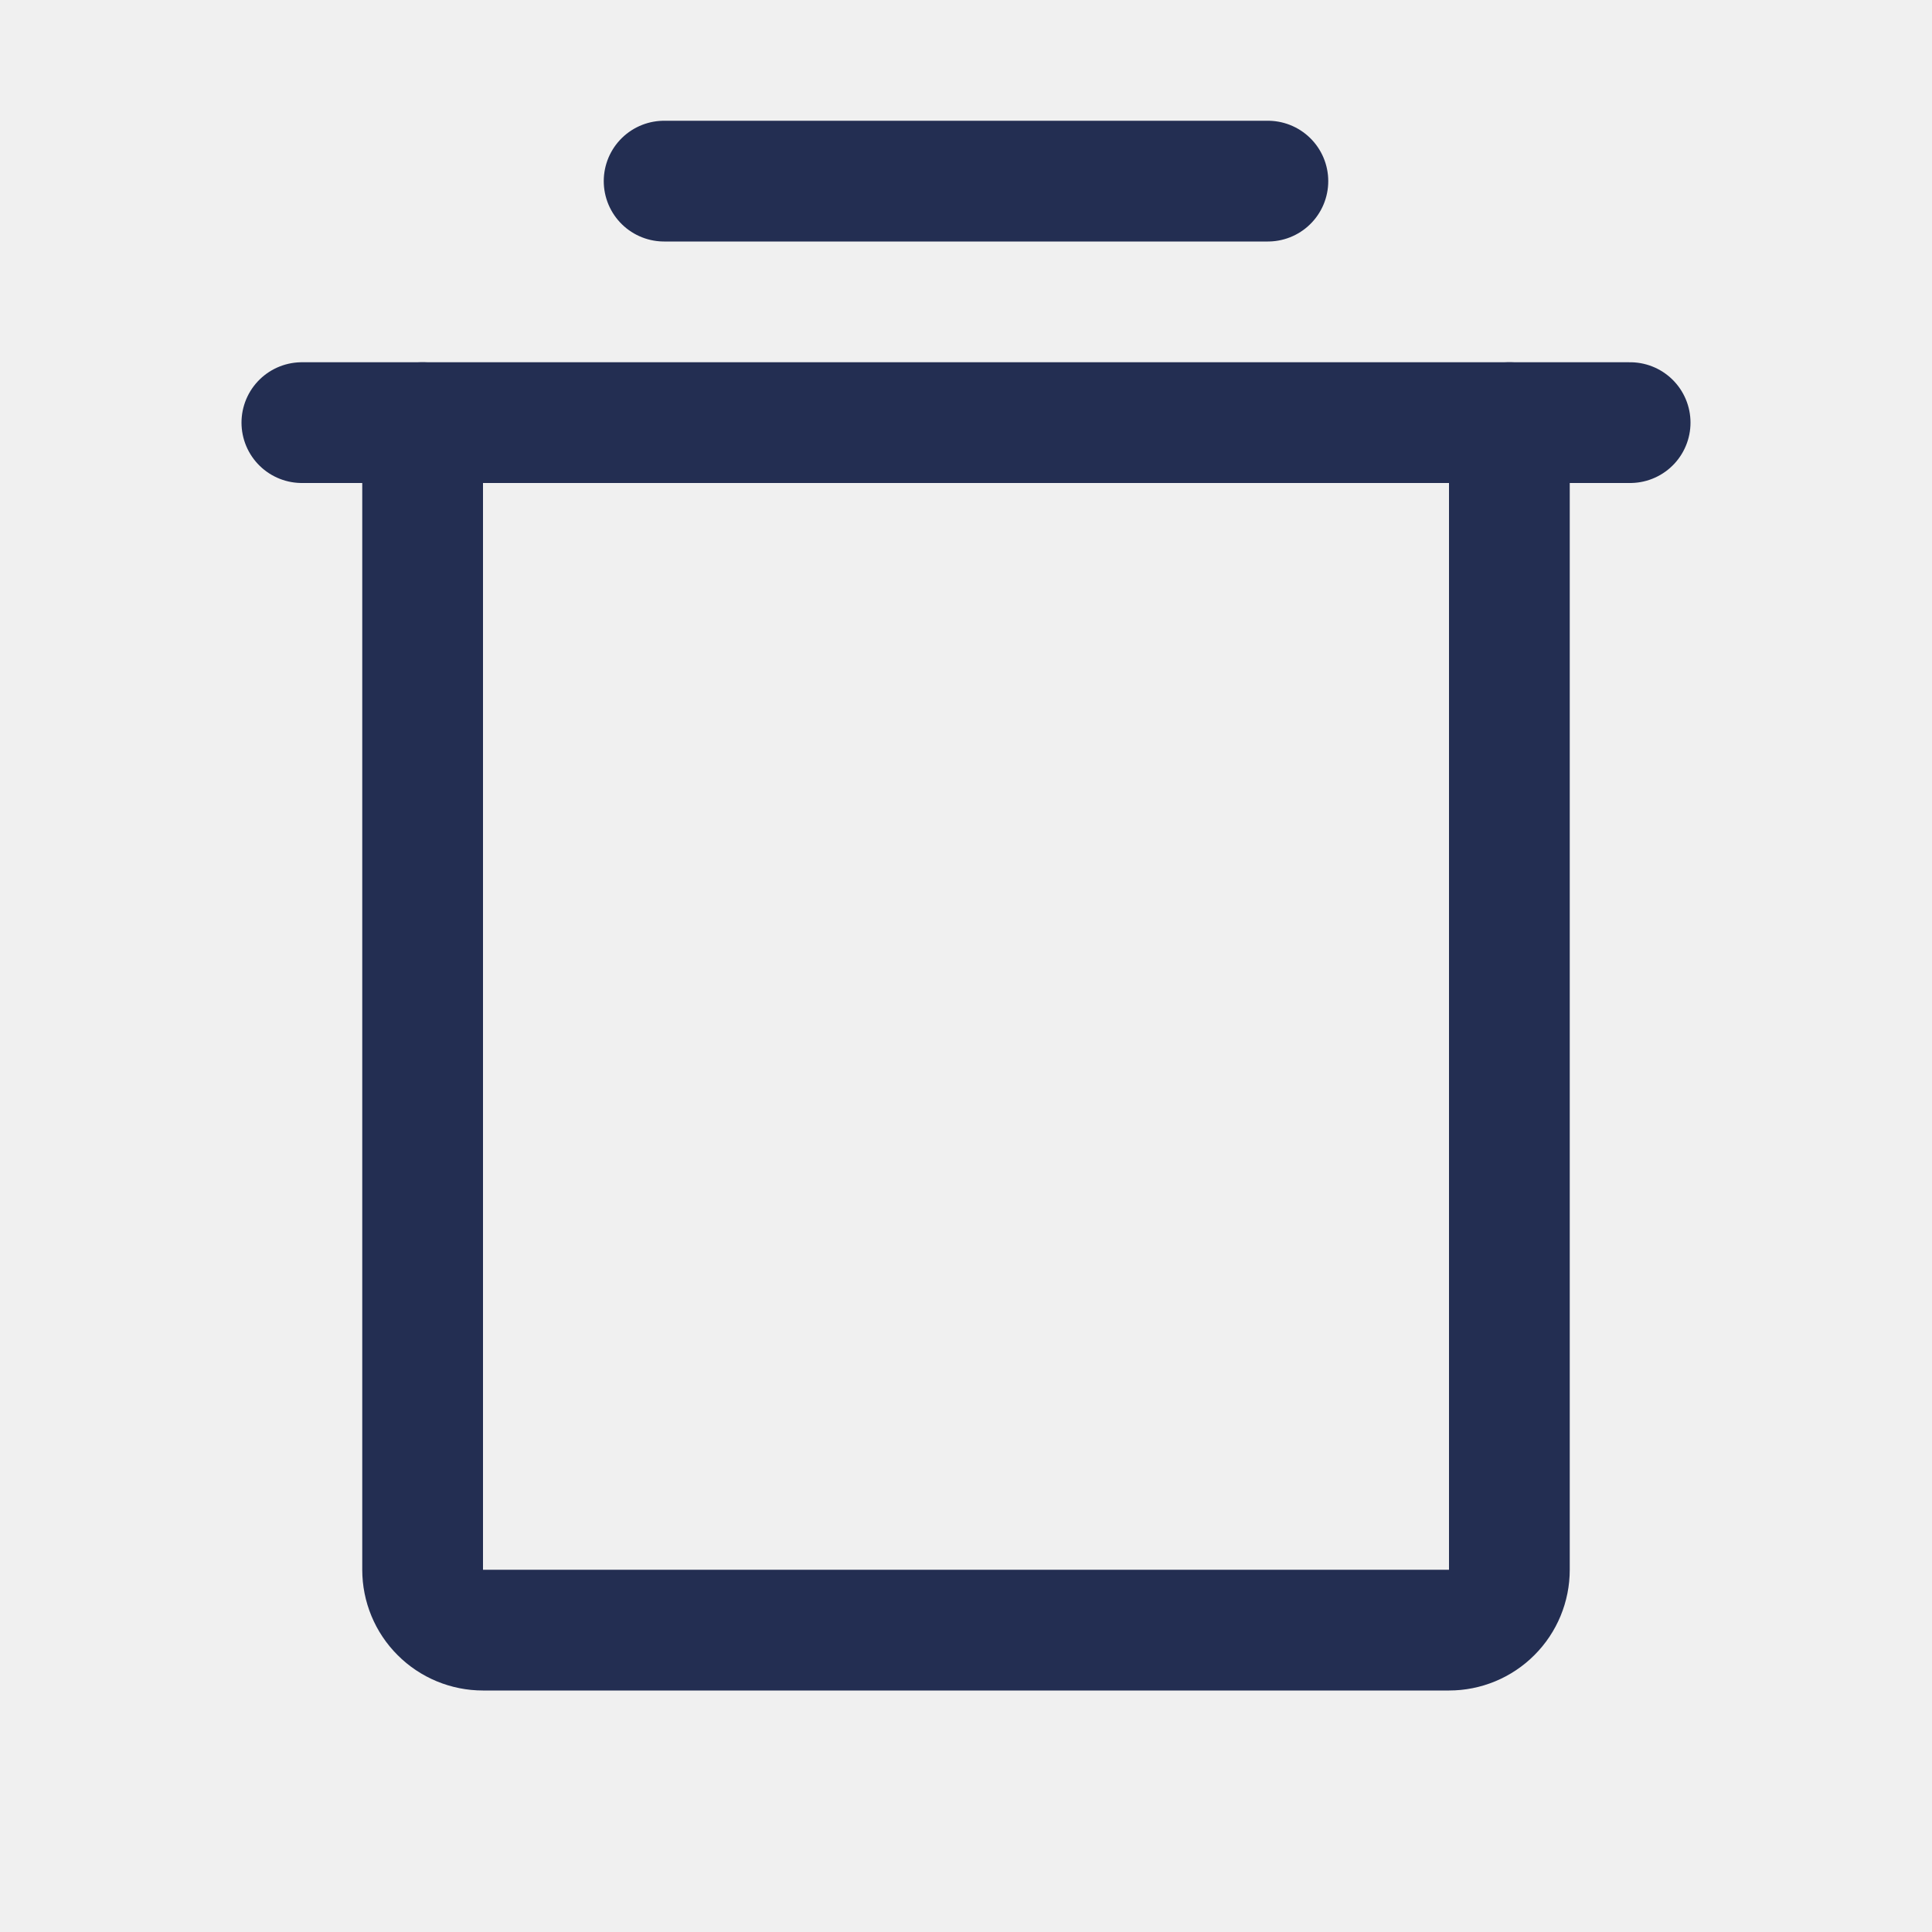
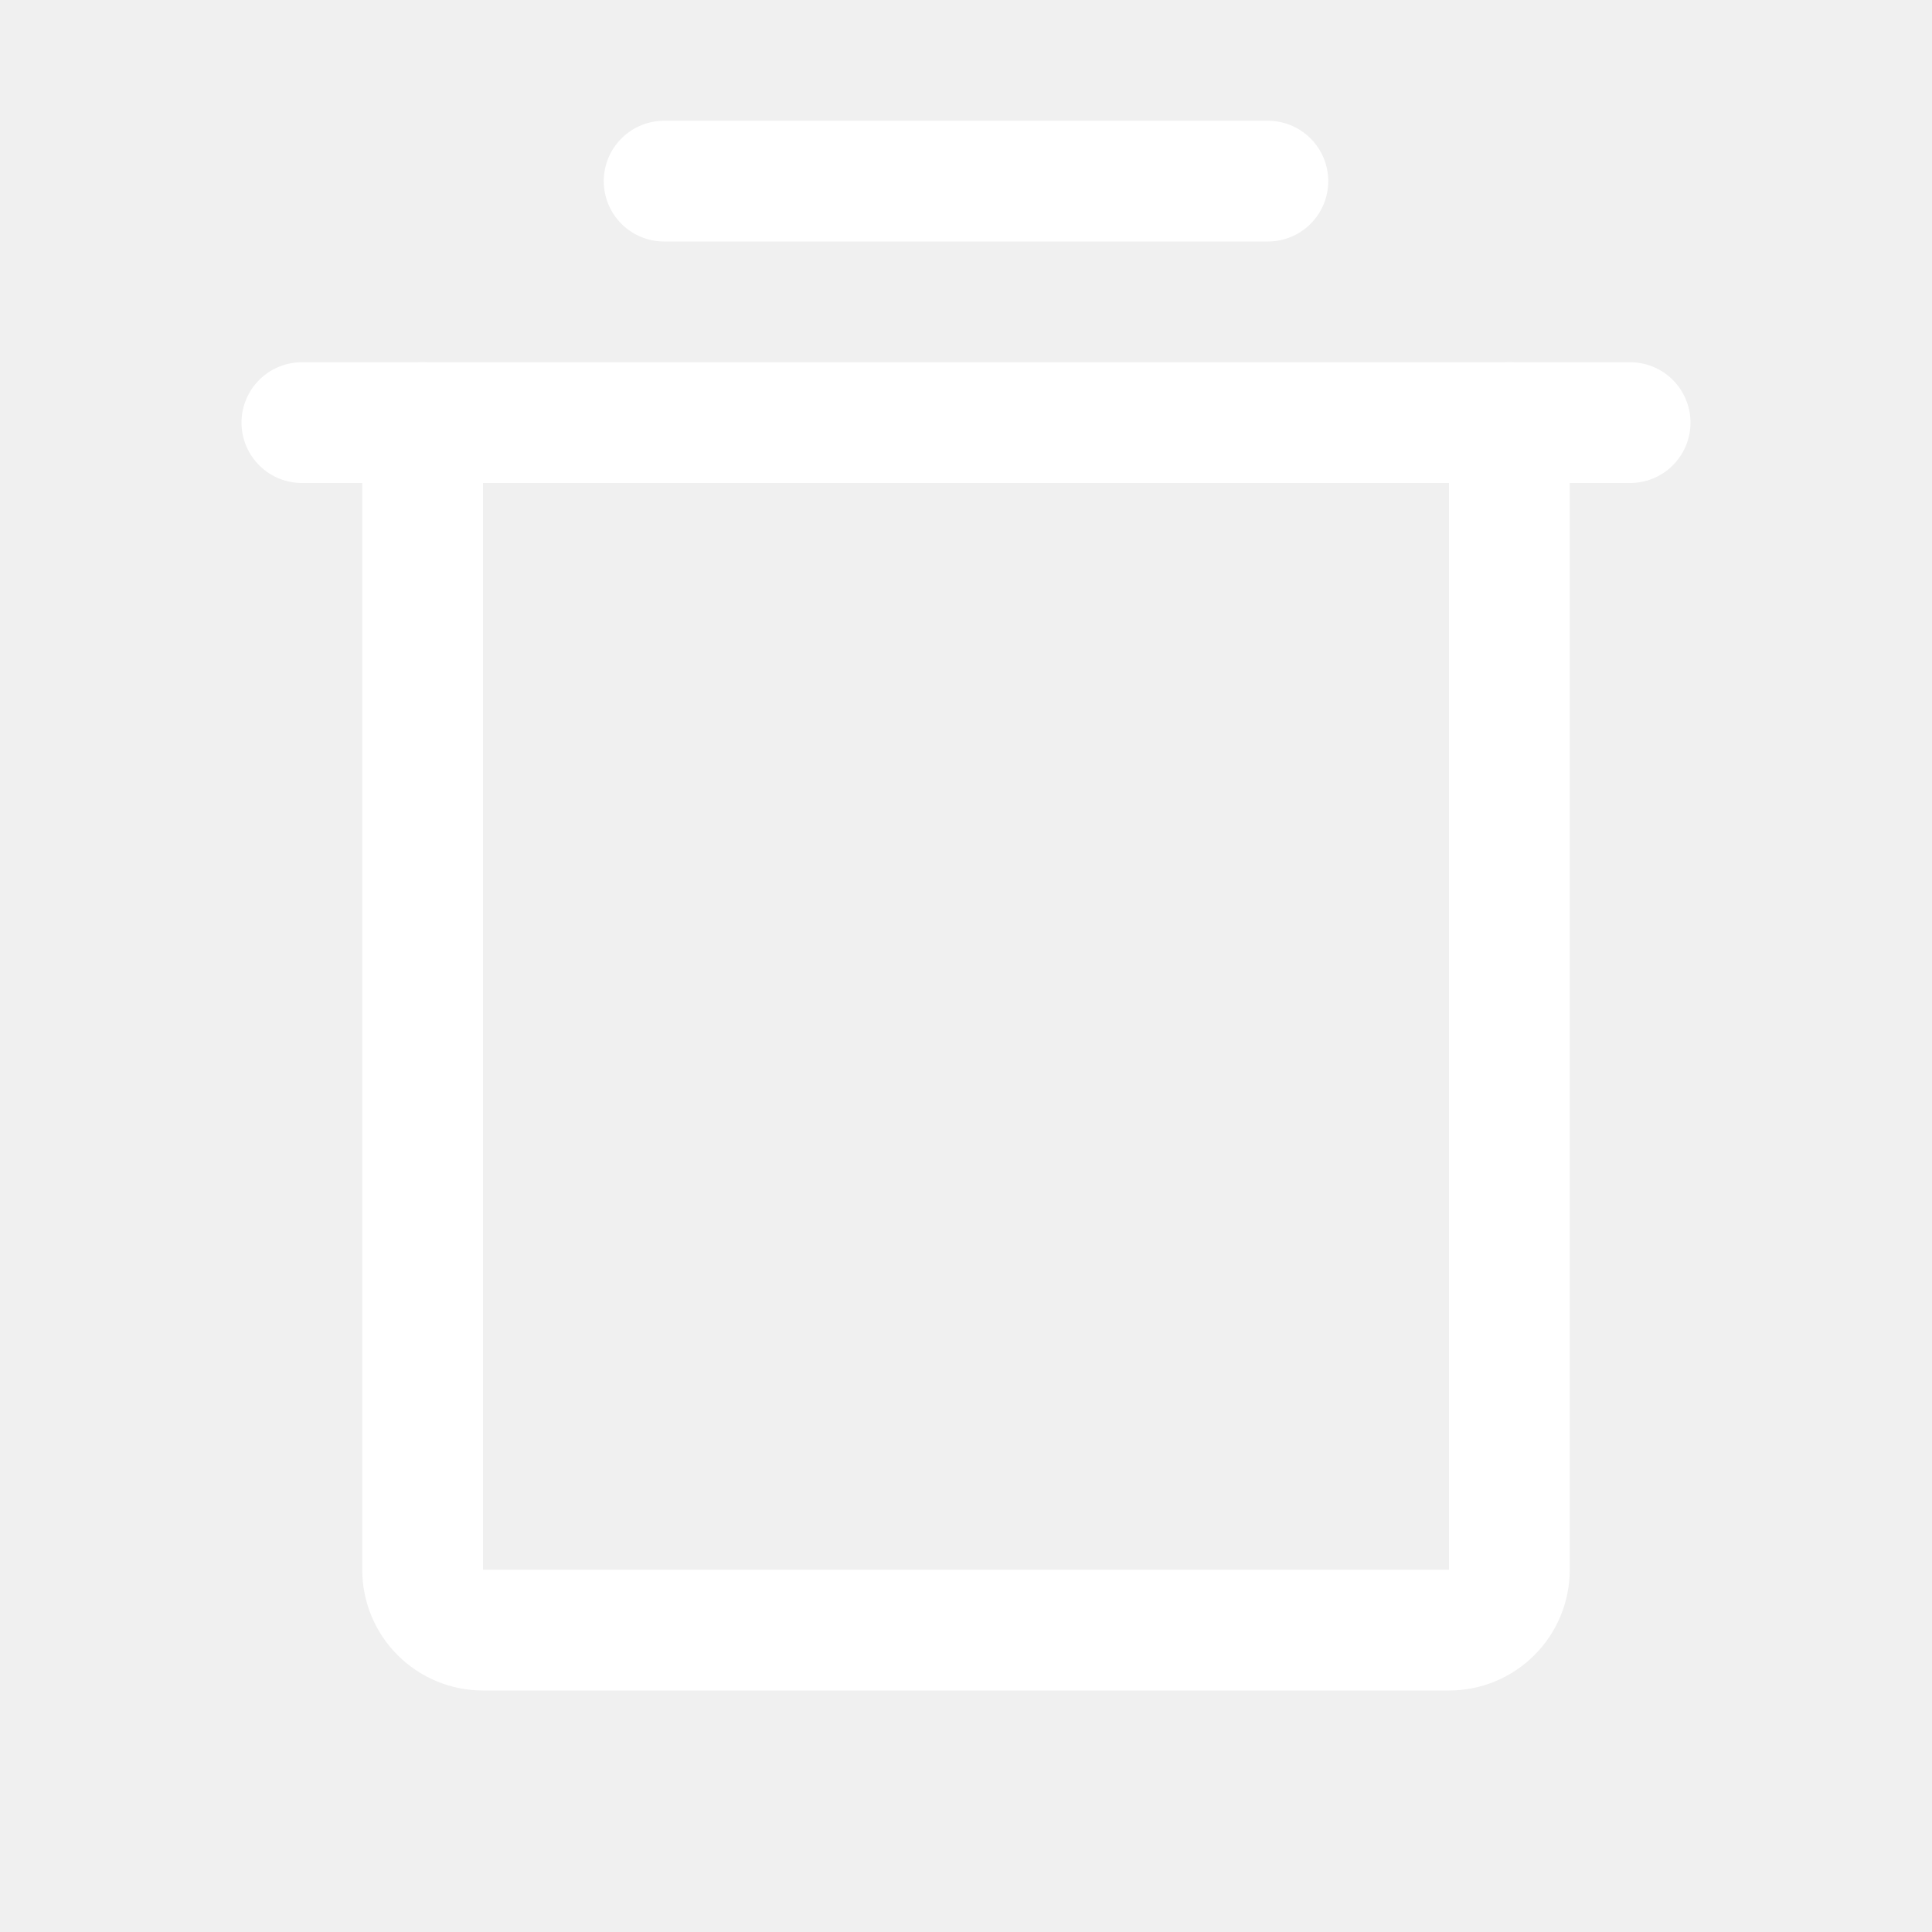
<svg xmlns="http://www.w3.org/2000/svg" width="32" height="32" viewBox="0 0 32 32" fill="none">
-   <path d="M27 7H5" stroke="#232E52" stroke-width="2" stroke-linecap="round" stroke-linejoin="round" />
-   <path d="M11 3H21" stroke="#232E52" stroke-width="2" stroke-linecap="round" stroke-linejoin="round" />
-   <path d="M25 7V26C25 26.265 24.895 26.52 24.707 26.707C24.52 26.895 24.265 27 24 27H8C7.735 27 7.48 26.895 7.293 26.707C7.105 26.52 7 26.265 7 26V7" stroke="#232E52" stroke-width="2" stroke-linecap="round" stroke-linejoin="round" />
+   <path d="M27 7H5" stroke="white" stroke-width="2" stroke-linecap="round" stroke-linejoin="round" />
+   <path d="M11 3H21" stroke="white" stroke-width="2" stroke-linecap="round" stroke-linejoin="round" />
+   <path d="M25 7V26C25 26.265 24.895 26.52 24.707 26.707C24.52 26.895 24.265 27 24 27H8C7.735 27 7.48 26.895 7.293 26.707C7.105 26.52 7 26.265 7 26V7" stroke="white" stroke-width="2" stroke-linecap="round" stroke-linejoin="round" />
</svg>
